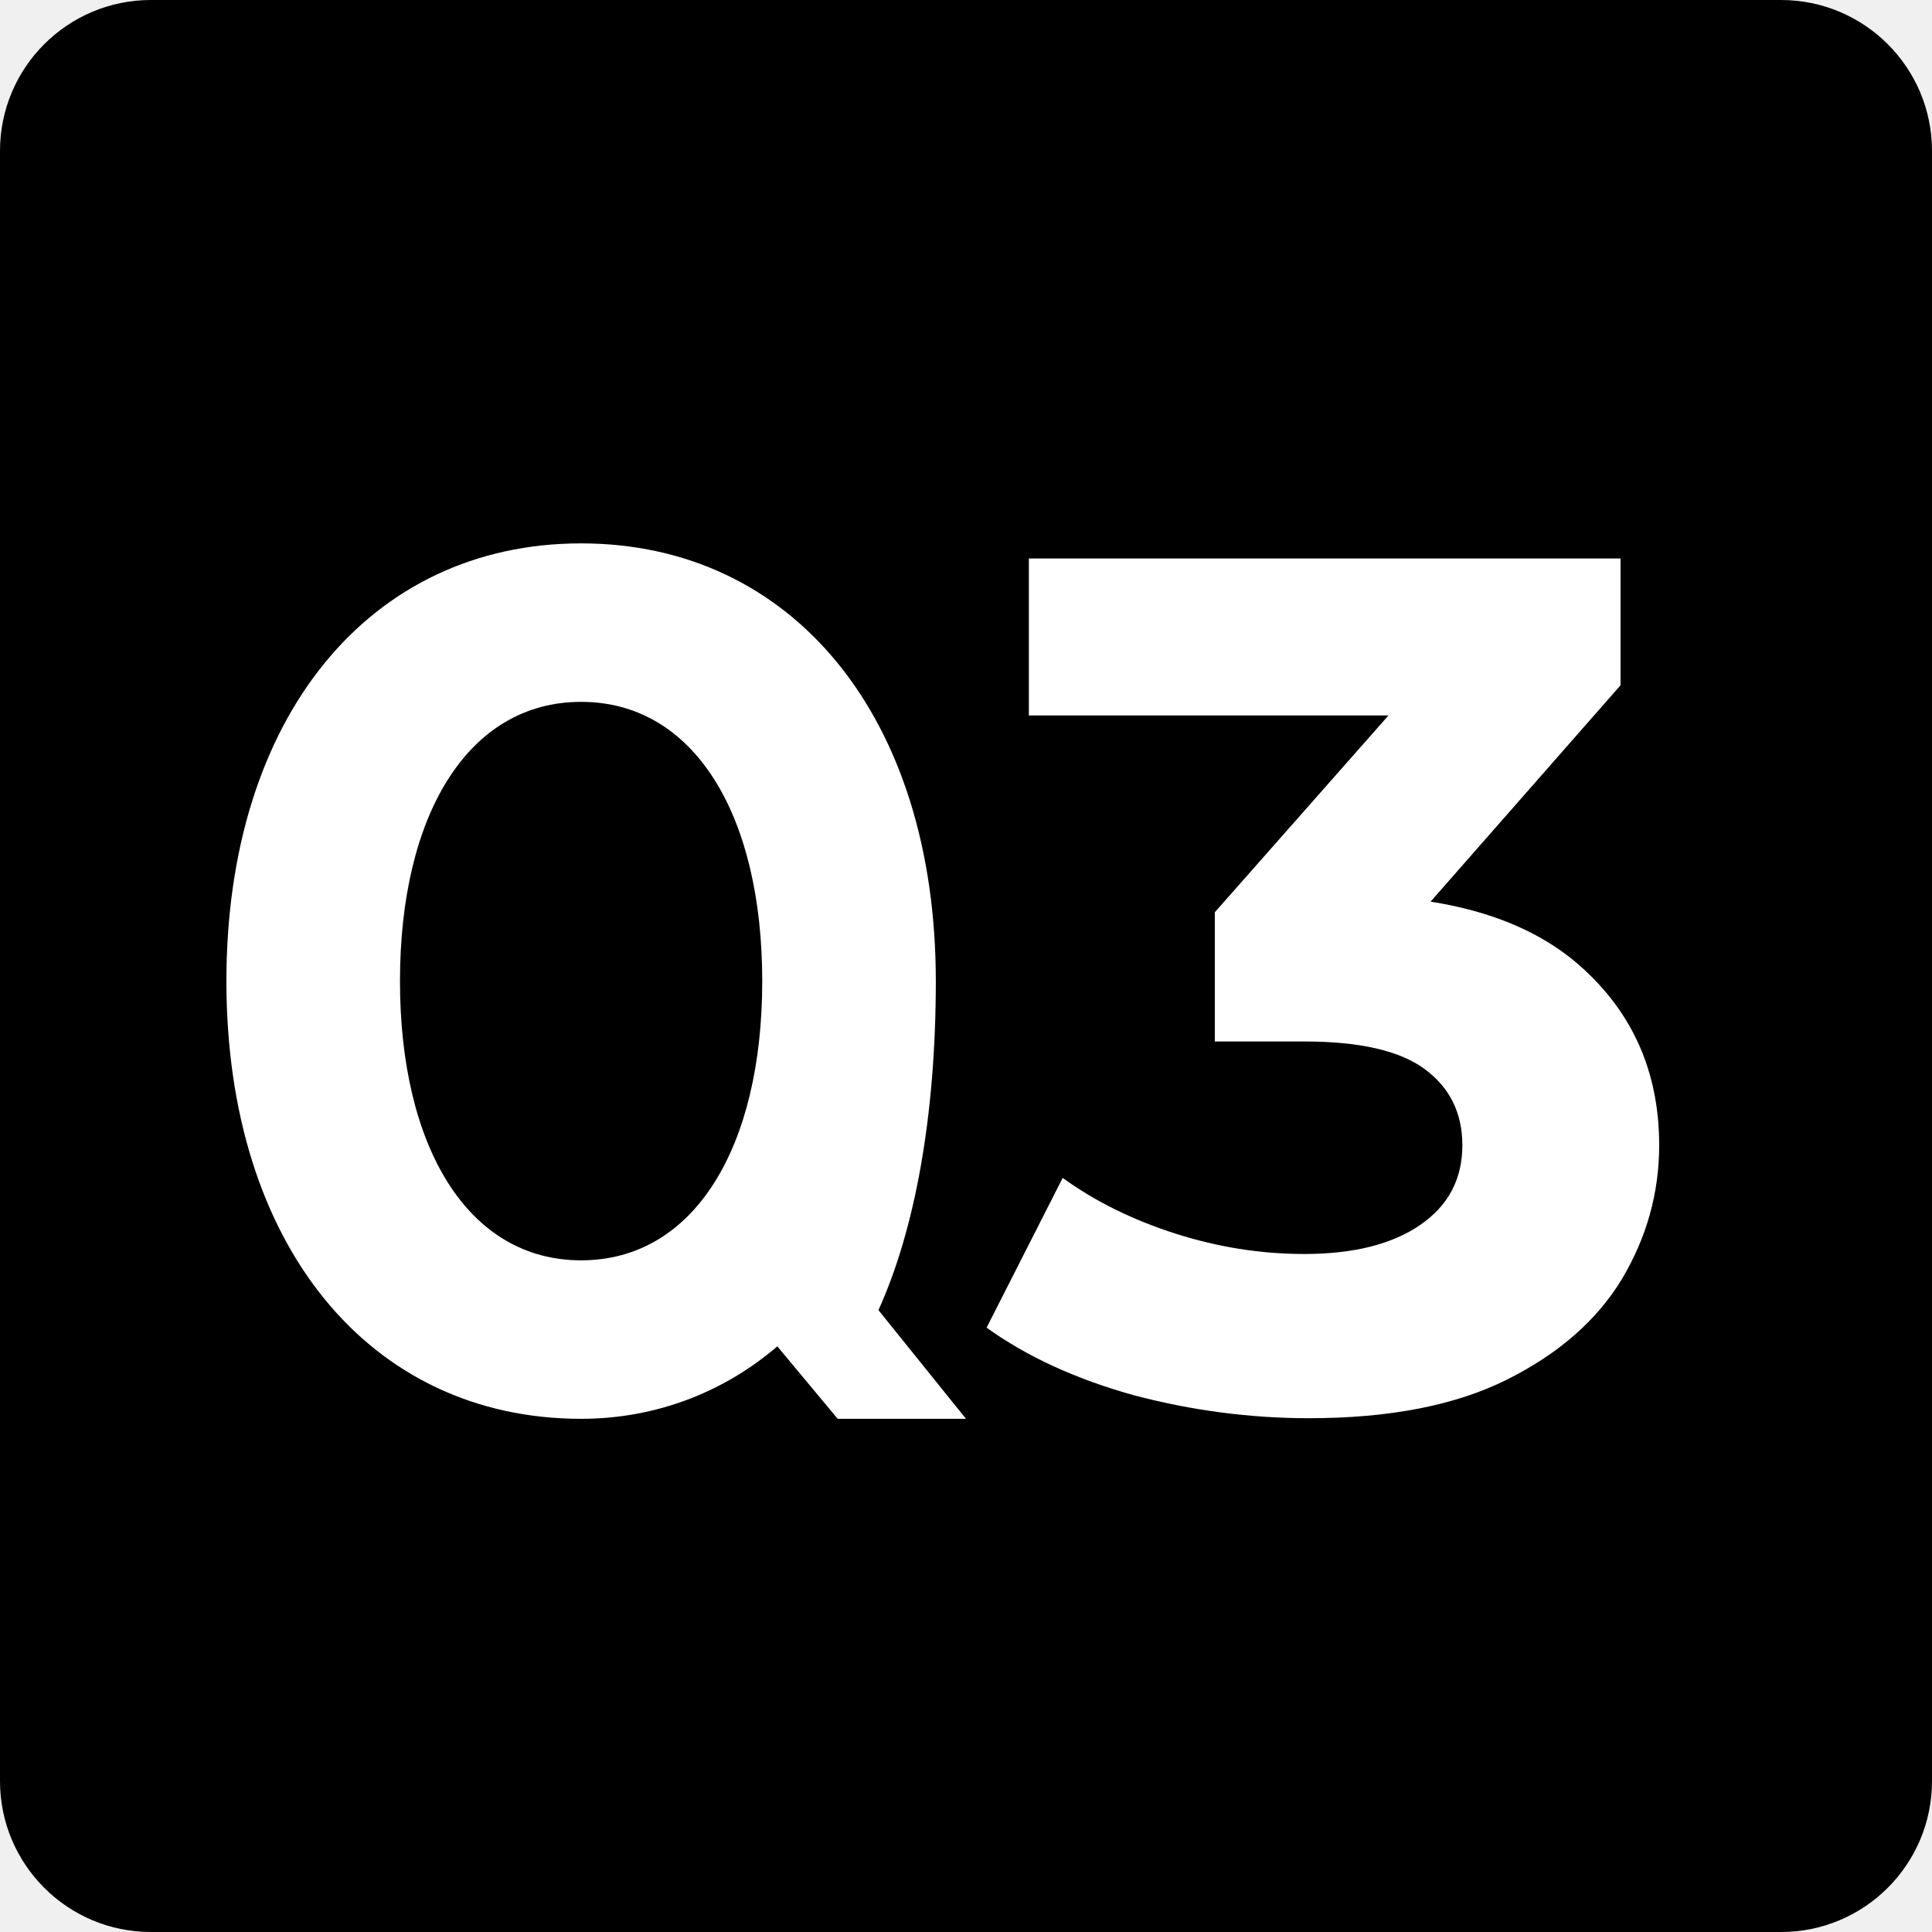
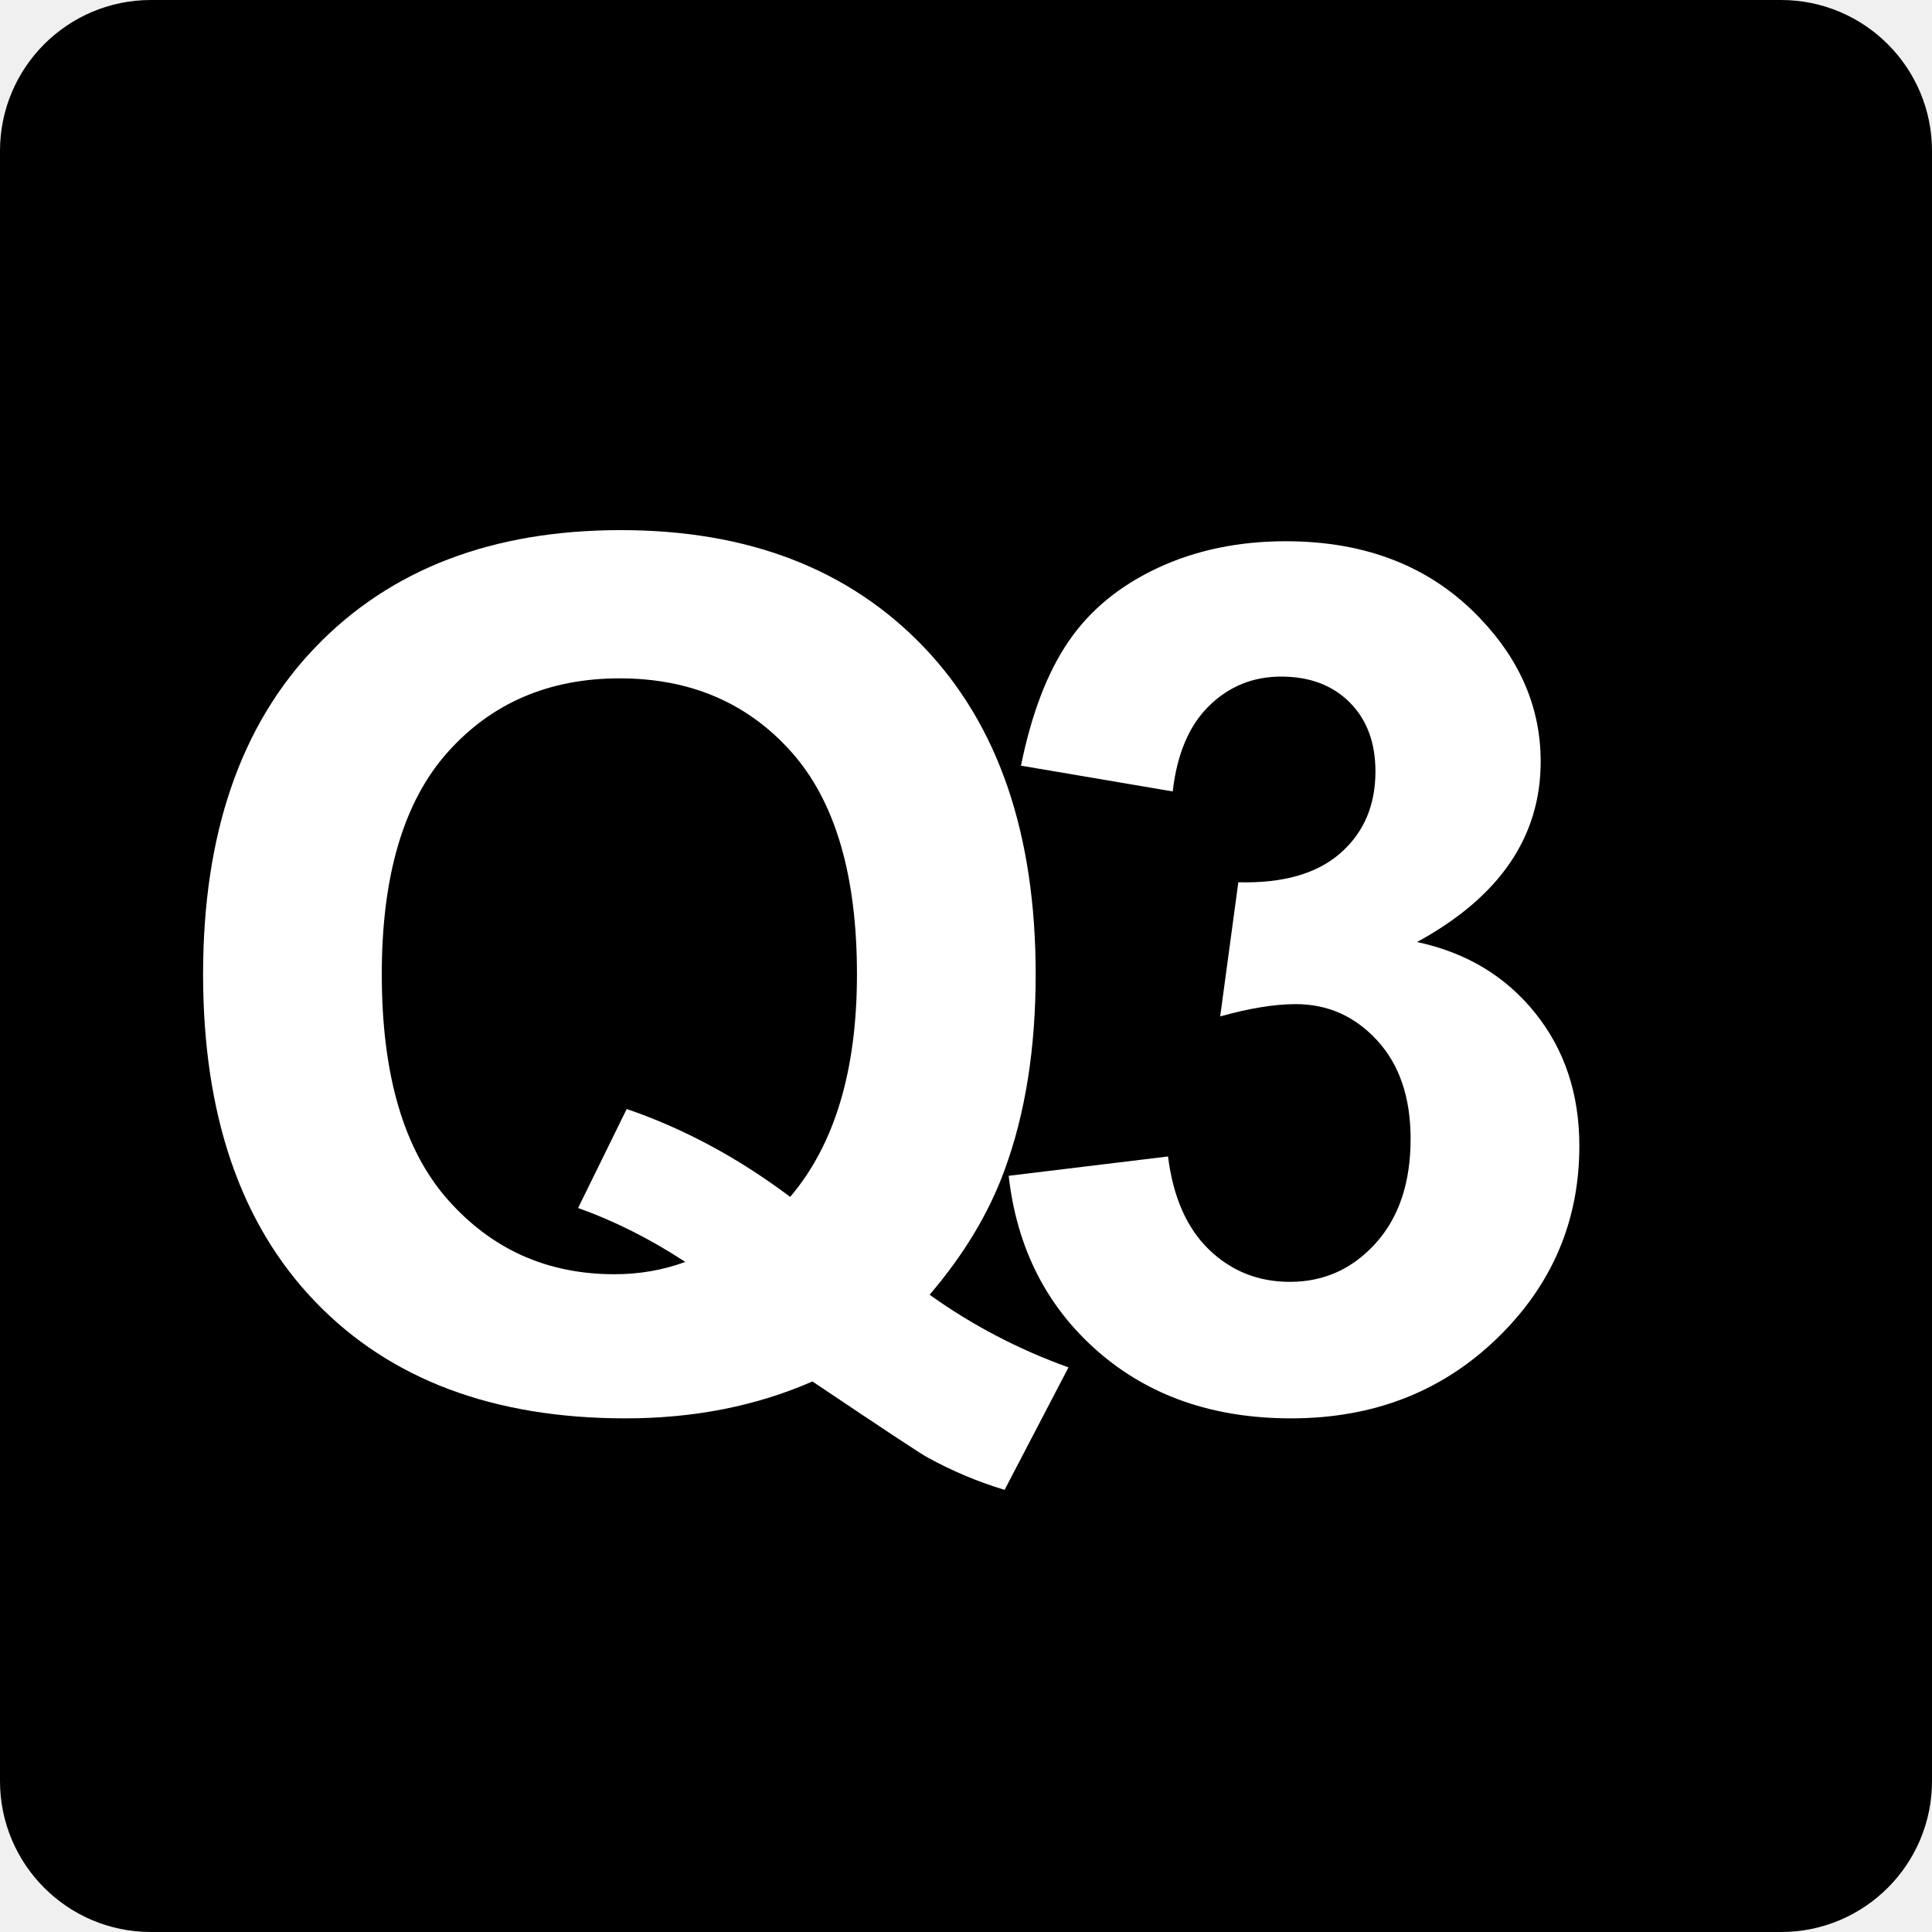
<svg xmlns="http://www.w3.org/2000/svg" width="128" height="128" viewBox="0 0 128 128" fill="none">
  <path d="M0 10C0 4.477 4.477 0 10 0H118C123.523 0 128 4.477 128 10V118C128 123.523 123.523 128 118 128H10C4.477 128 0 123.523 0 118V10Z" fill="black" />
-   <path d="M38.5 36C24.5 36 15 47.5 15 65C15 82.5 24.5 94 38.5 94C43.5 94 48 92.2 51.5 89.2L55.5 94H64L58.2 86.8C60.6 81.5 62 74 62 65C62 47.5 52.5 36 38.5 36ZM38.5 46.5C46 46.5 50.5 54 50.5 65C50.5 76 46 83.5 38.5 83.5C31 83.5 26.5 76 26.5 65C26.5 54 31 46.5 38.5 46.5Z" fill="white" />
-   <path d="M86.725 93.96C82.832 93.96 78.965 93.453 75.125 92.44C71.285 91.373 68.032 89.88 65.365 87.96L70.405 78.04C72.539 79.587 75.019 80.813 77.845 81.72C80.672 82.627 83.525 83.08 86.405 83.08C89.659 83.08 92.219 82.44 94.085 81.16C95.952 79.88 96.885 78.12 96.885 75.88C96.885 73.747 96.059 72.067 94.405 70.84C92.752 69.613 90.085 69 86.405 69H80.485V60.44L96.085 42.76L97.525 47.4H68.165V37H107.365V45.4L91.845 63.08L85.285 59.32H89.045C95.925 59.32 101.125 60.867 104.645 63.96C108.165 67.053 109.925 71.027 109.925 75.88C109.925 79.027 109.099 81.987 107.445 84.76C105.792 87.48 103.259 89.693 99.845 91.4C96.432 93.107 92.059 93.96 86.725 93.96Z" fill="white" />
+   <path d="M61.59 85.78Q65.821 88.808 70.79 90.593L66.558 98.706Q63.958 97.93 61.473 96.571Q60.93 96.3 53.826 91.525Q48.236 93.97 41.443 93.97Q28.322 93.97 20.889 86.246Q13.455 78.521 13.455 64.546Q13.455 50.61 20.908 42.866Q28.361 35.122 41.132 35.122Q53.787 35.122 61.201 42.866Q68.616 50.61 68.616 64.546Q68.616 71.922 66.558 77.511Q65.006 81.781 61.59 85.78ZM52.351 79.297Q54.563 76.696 55.67 73.009Q56.776 69.321 56.776 64.546Q56.776 54.686 52.428 49.815Q48.081 44.943 41.055 44.943Q34.029 44.943 29.661 49.834Q25.294 54.725 25.294 64.546Q25.294 74.522 29.661 79.472Q34.029 84.421 40.705 84.421Q43.19 84.421 45.402 83.606Q41.909 81.316 38.299 80.035L41.521 73.474Q47.188 75.415 52.351 79.297Z" fill="white" />
+   <path d="M66.827 77.9 77.385 76.619Q77.89 80.656 80.103 82.791Q82.315 84.926 85.459 84.926Q88.837 84.926 91.146 82.364Q93.456 79.802 93.456 75.454Q93.456 71.339 91.243 68.933Q89.031 66.526 85.848 66.526Q83.751 66.526 80.84 67.341L82.043 58.452Q86.469 58.568 88.798 56.53Q91.127 54.492 91.127 51.115Q91.127 48.242 89.419 46.534Q87.711 44.826 84.877 44.826Q82.082 44.826 80.103 46.767Q78.123 48.708 77.696 52.435L67.642 50.727Q68.69 45.564 70.806 42.478Q72.921 39.392 76.706 37.626Q80.491 35.859 85.188 35.859Q93.223 35.859 98.075 40.983Q102.074 45.176 102.074 50.455Q102.074 57.947 93.883 62.411Q98.774 63.459 101.705 67.108Q104.636 70.757 104.636 75.92Q104.636 83.412 99.162 88.691Q93.689 93.97 85.537 93.97Q77.812 93.97 72.727 89.526Q67.642 85.081 66.827 77.9Z" fill="white" />
</svg>
